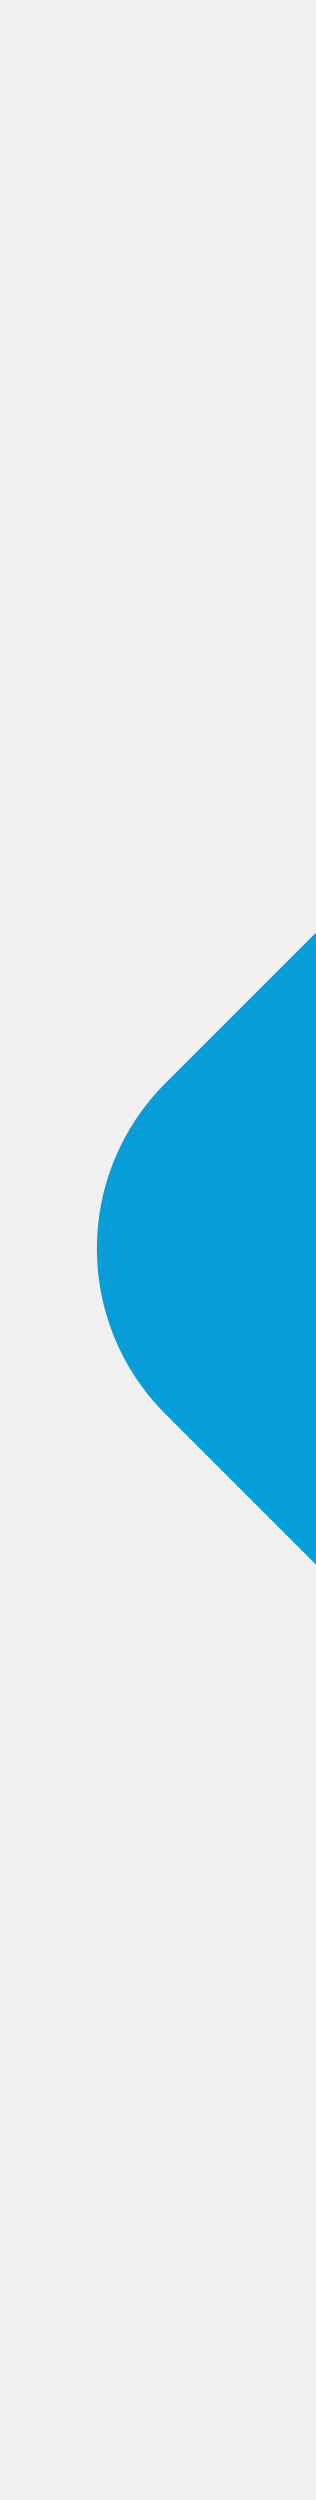
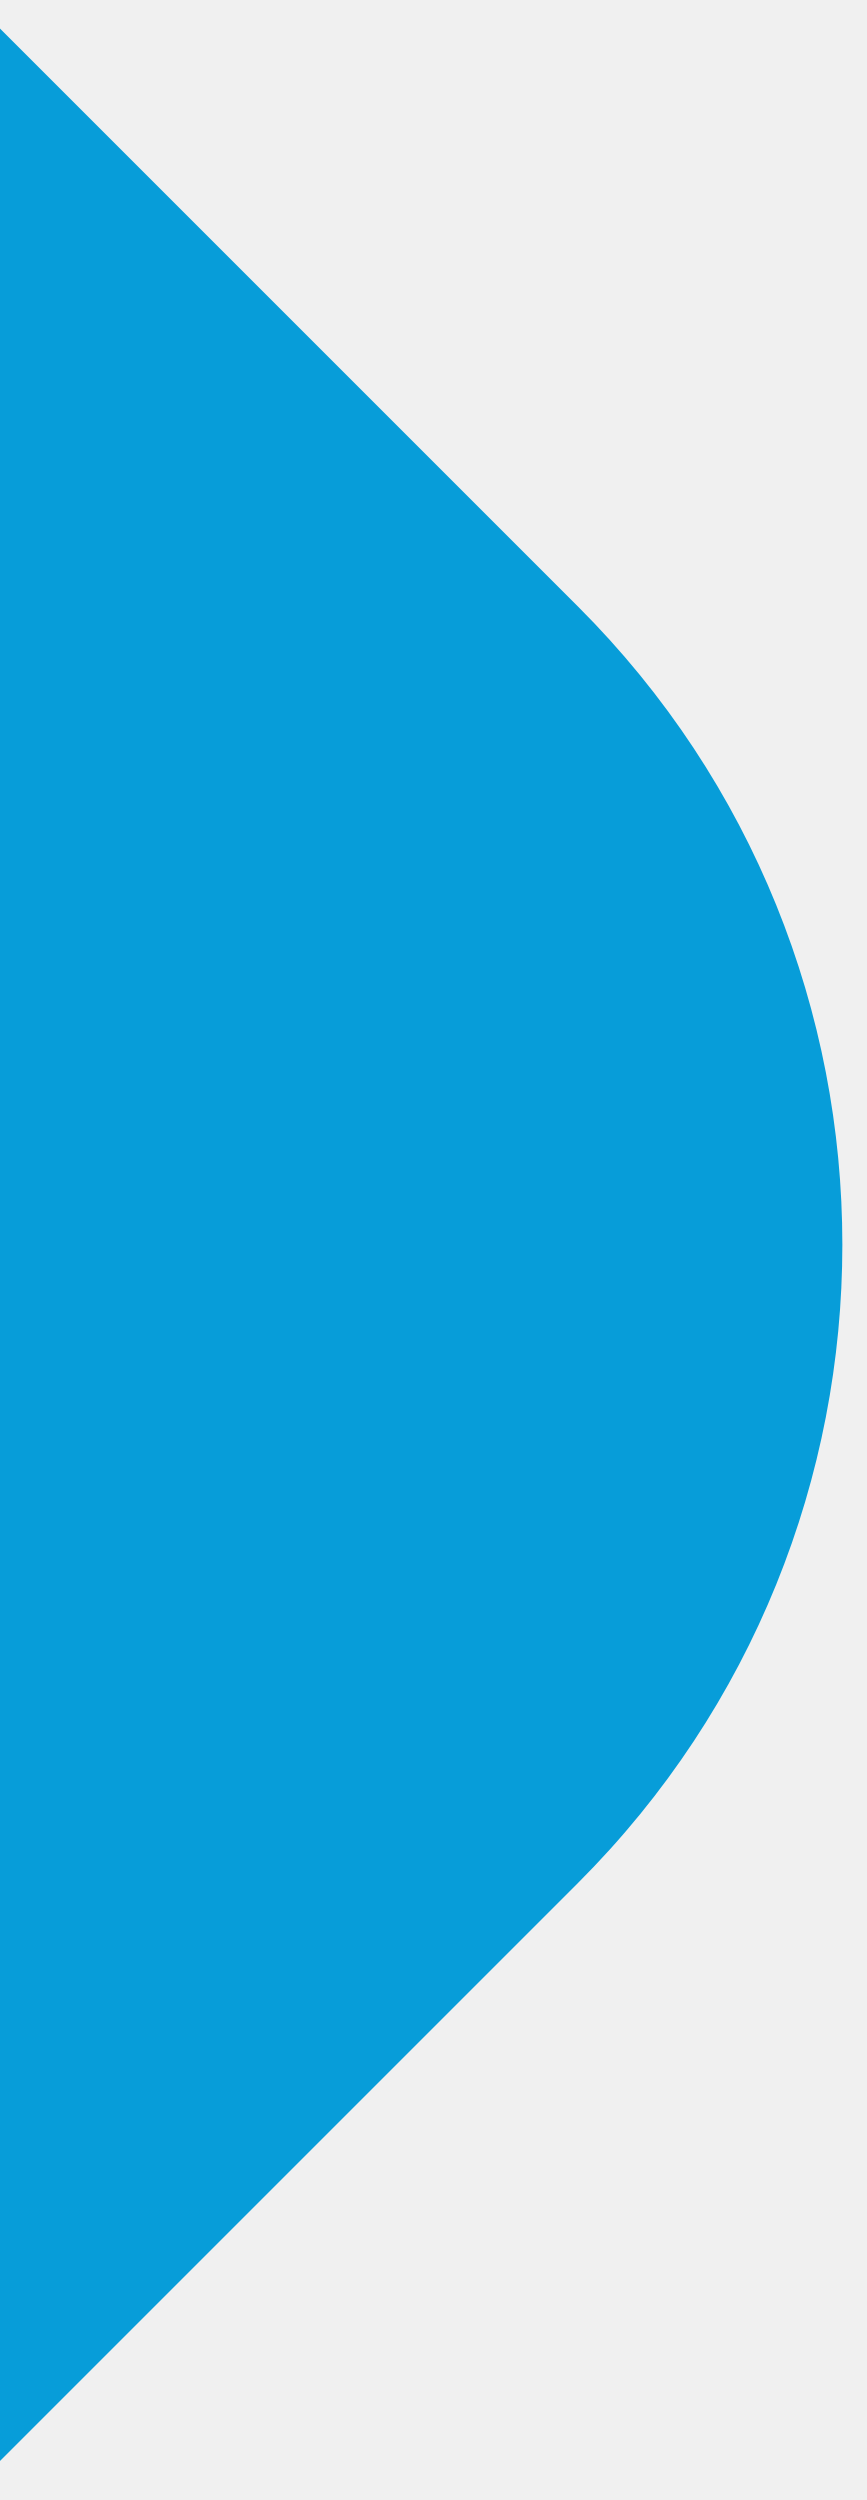
- <svg xmlns="http://www.w3.org/2000/svg" width="135" height="1069" fill="none">
-   <rect x="534.836" y="1068.75" width="756.372" height="755.076" rx="100" transform="rotate(-135 534.836 1068.75)" fill="#079DD9" />
+ <svg xmlns="http://www.w3.org/2000/svg" width="96" height="277" fill="none">
+   <g clip-path="url(#clip0)">
+     <rect width="756.372" height="755.076" rx="100" transform="scale(1 -1) rotate(45 612.046 -819.318)" fill="#079DD9" />
+   </g>
+   <defs>
+     <clipPath id="clip0">
+       <path fill="#fff" d="M0 0h96v277H0z" />
+     </clipPath>
+   </defs>
</svg>
